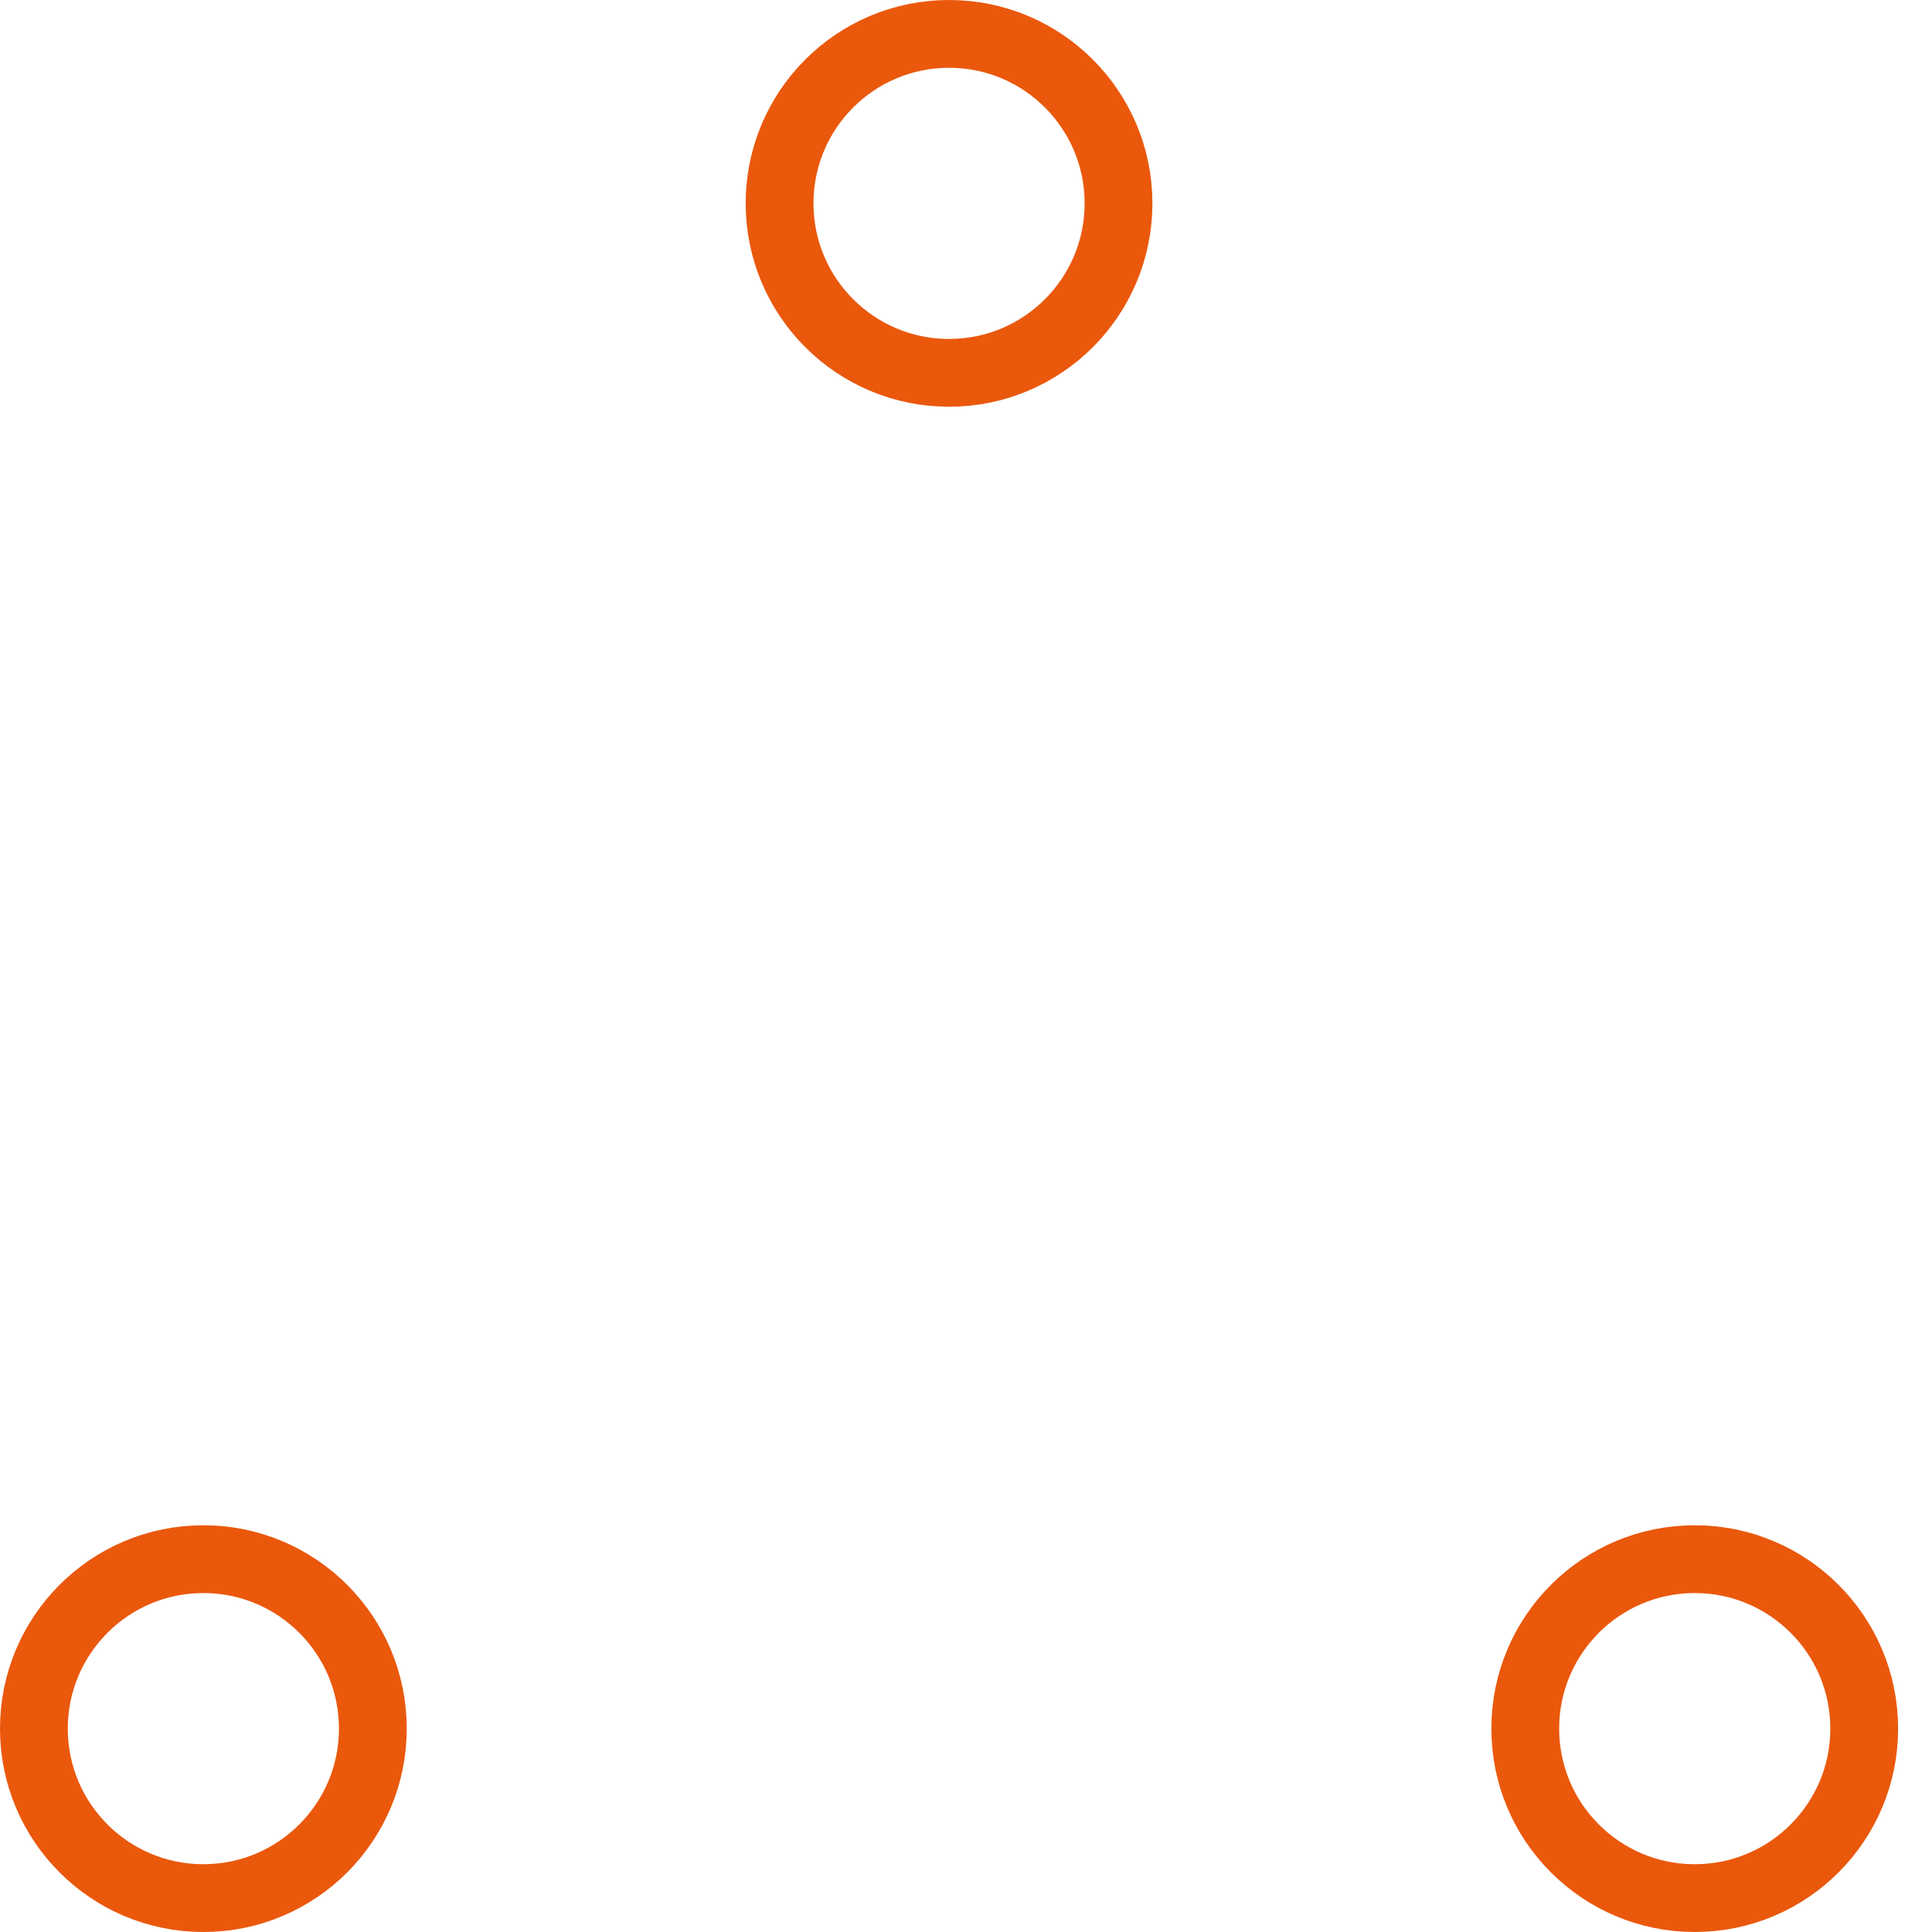
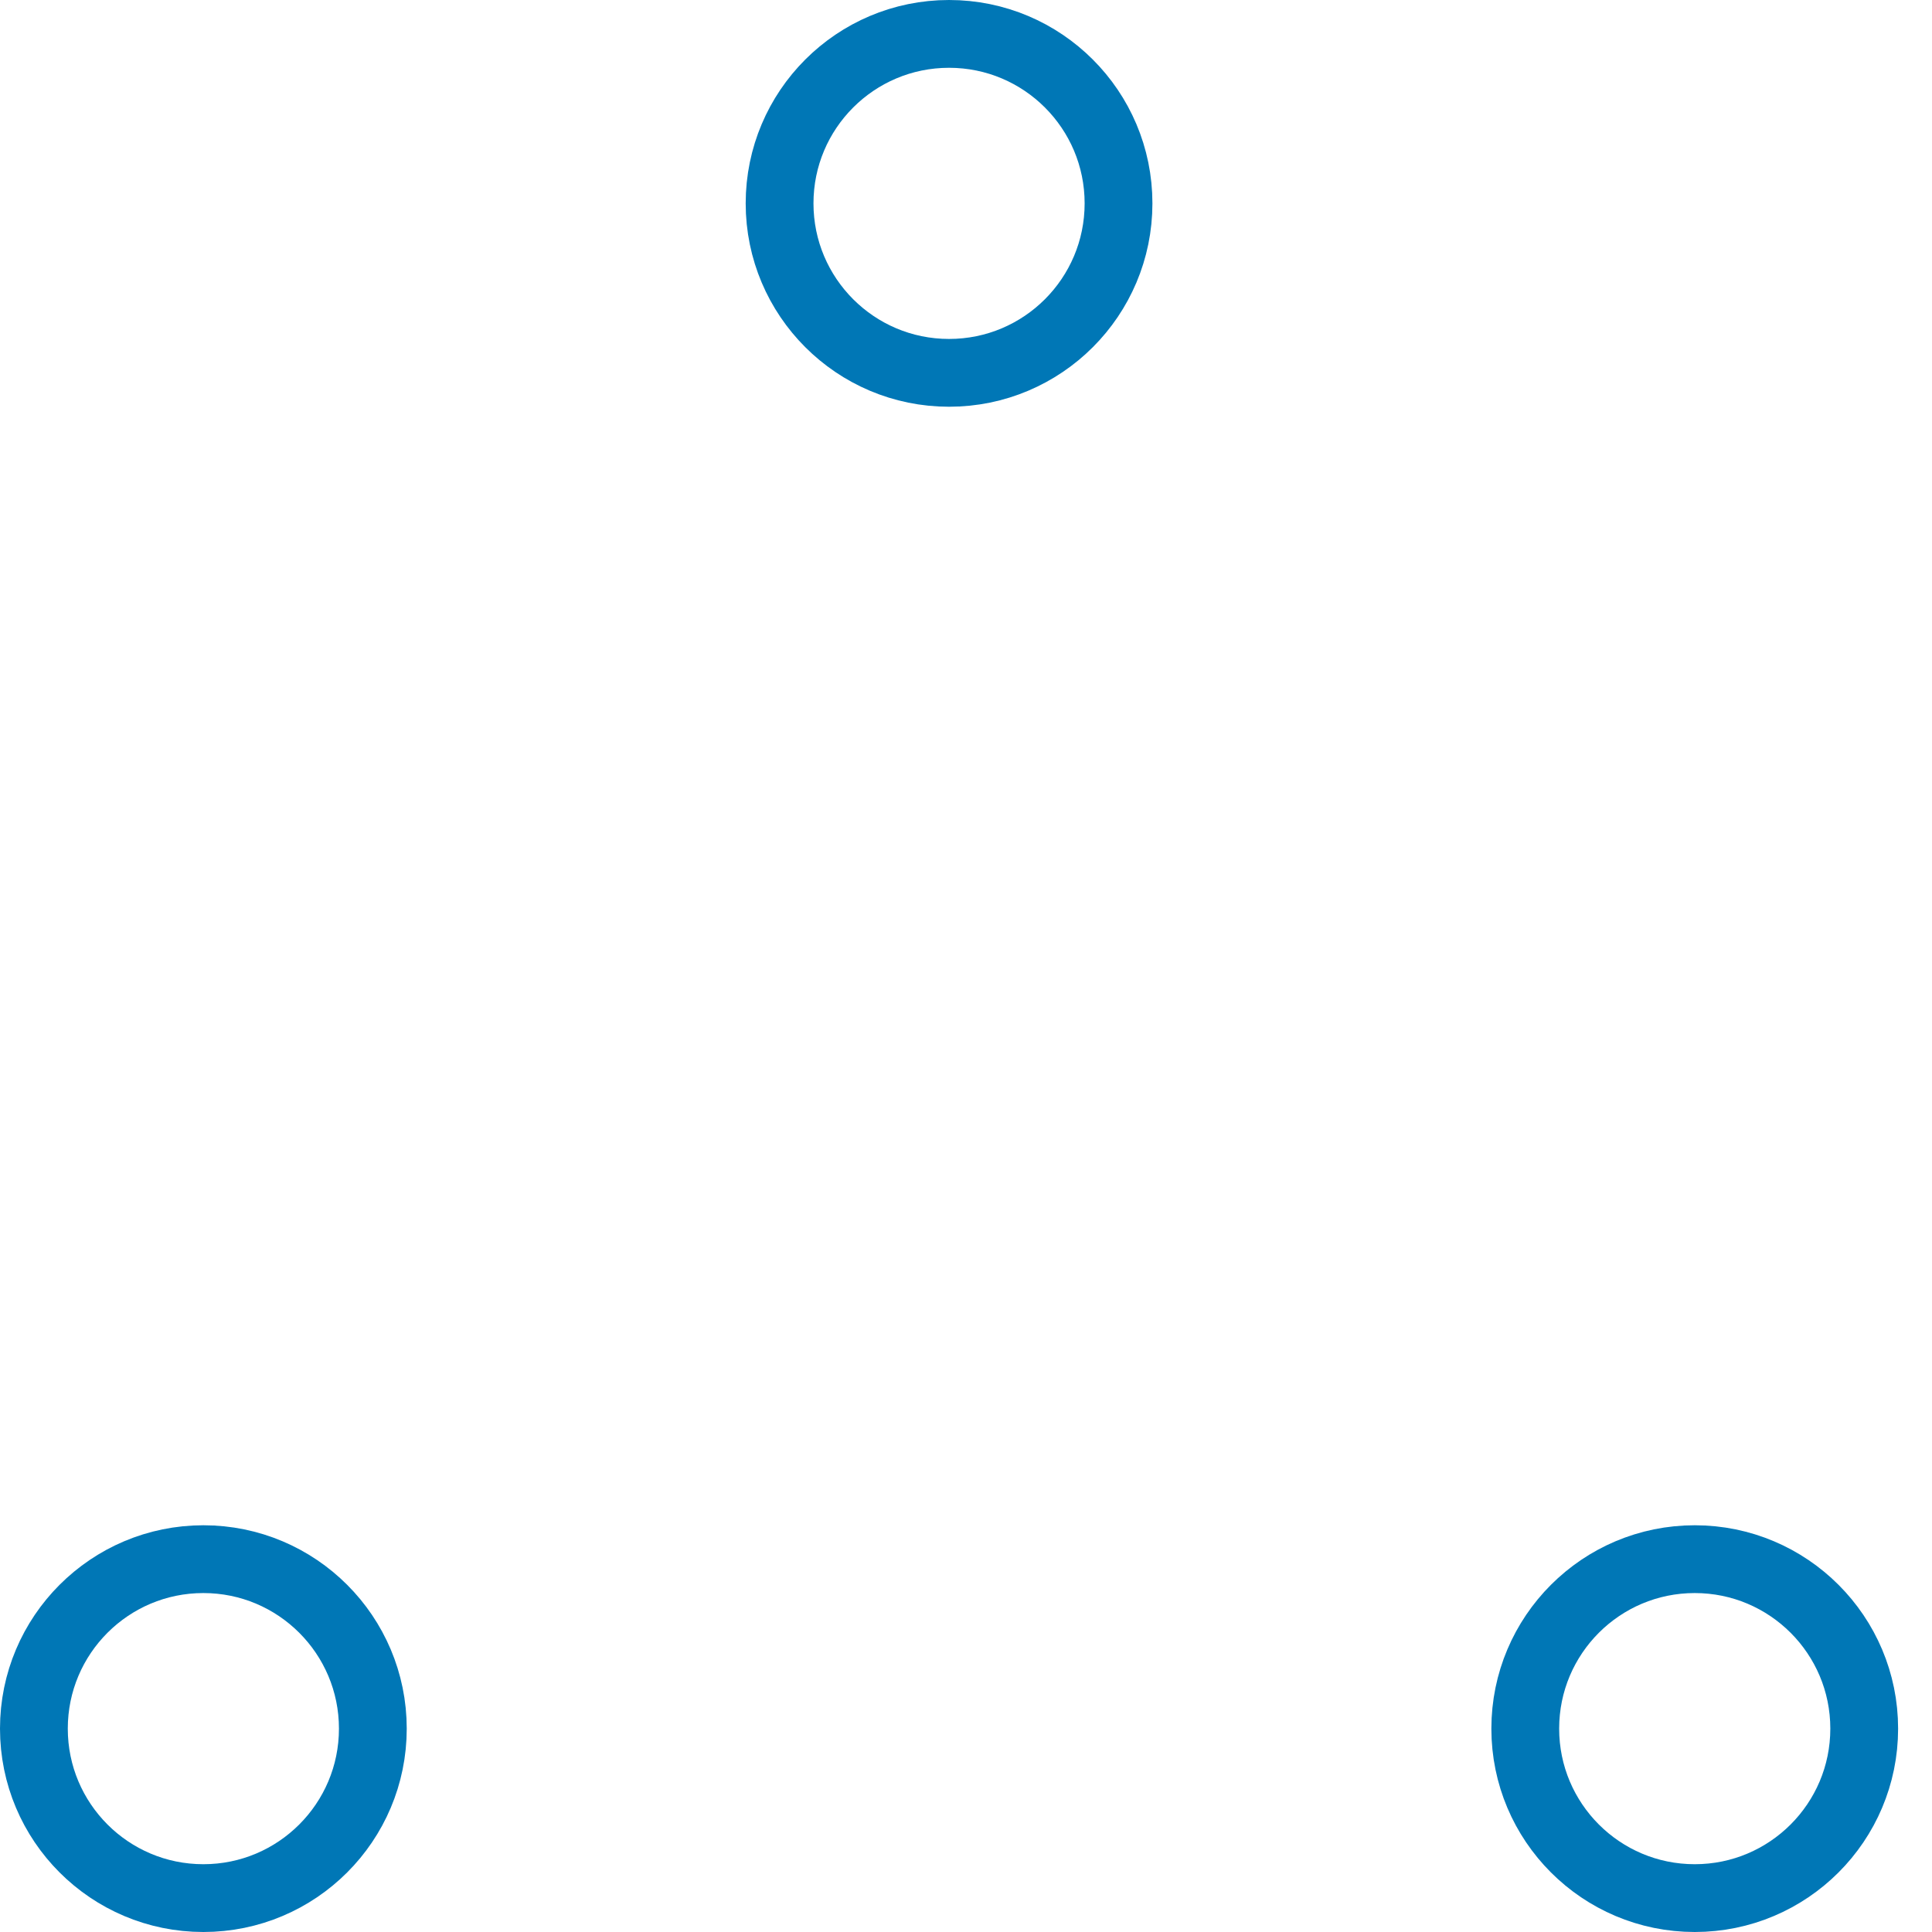
- <svg xmlns="http://www.w3.org/2000/svg" width="80" height="80" viewBox="0 0 57 57" stroke="#EA580C">
+ <svg xmlns="http://www.w3.org/2000/svg" width="80" height="80" viewBox="0 0 57 57" stroke="#0077b6">
  <g fill="none" fill-rule="evenodd">
    <g transform="translate(1 1)" stroke-width="2">
      <circle cx="5" cy="50" r="5">
        <animate attributeName="cy" begin="0s" dur="2.2s" values="50;5;50;50" calcMode="linear" repeatCount="indefinite" />
        <animate attributeName="cx" begin="0s" dur="2.2s" values="5;27;49;5" calcMode="linear" repeatCount="indefinite" />
      </circle>
      <circle cx="27" cy="5" r="5">
        <animate attributeName="cy" begin="0s" dur="2.2s" from="5" to="5" values="5;50;50;5" calcMode="linear" repeatCount="indefinite" />
        <animate attributeName="cx" begin="0s" dur="2.2s" from="27" to="27" values="27;49;5;27" calcMode="linear" repeatCount="indefinite" />
      </circle>
      <circle cx="49" cy="50" r="5">
        <animate attributeName="cy" begin="0s" dur="2.2s" values="50;50;5;50" calcMode="linear" repeatCount="indefinite" />
        <animate attributeName="cx" from="49" to="49" begin="0s" dur="2.2s" values="49;5;27;49" calcMode="linear" repeatCount="indefinite" />
      </circle>
    </g>
  </g>
</svg>
